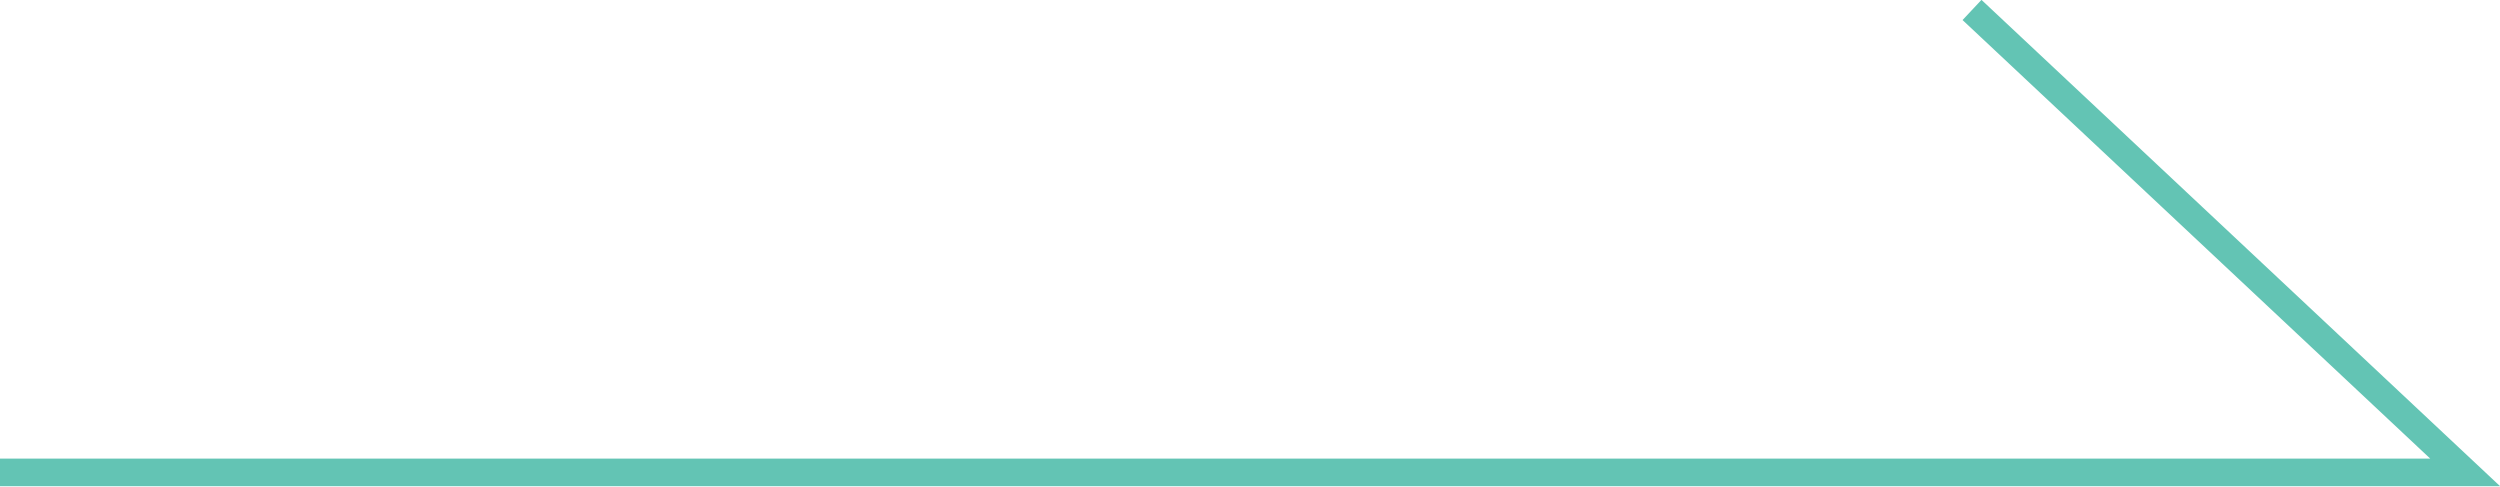
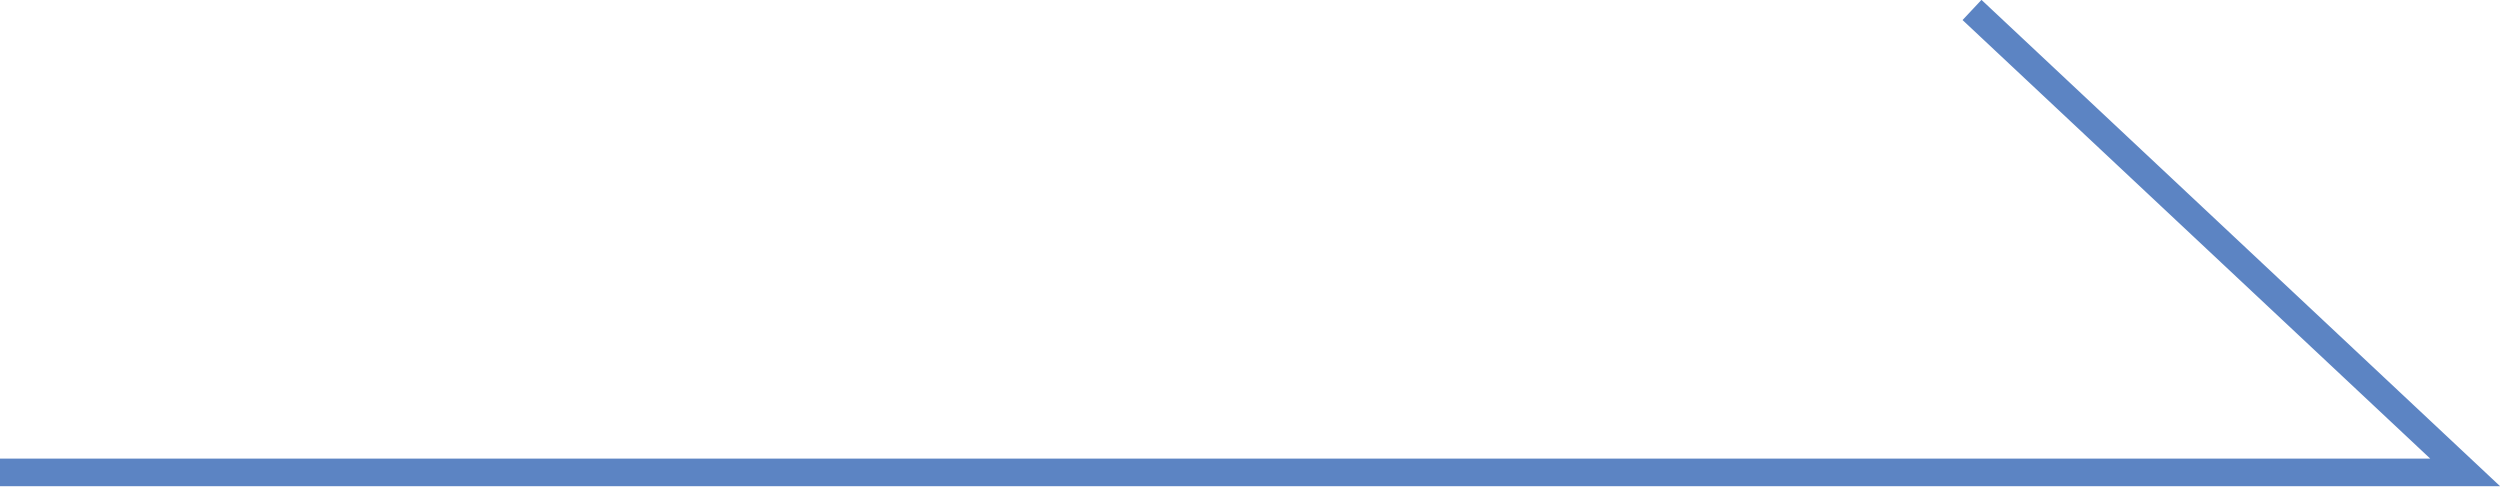
<svg xmlns="http://www.w3.org/2000/svg" viewBox="0 0 90.39 17.58">
  <defs>
-     <style>.cls-1{fill:none;stroke:#63c4b4;stroke-miterlimit:10;}</style>
+     <style>.cls-1{fill:none;stroke:#5c84c3;stroke-miterlimit:10;}</style>
  </defs>
  <g id="Layer_2" data-name="Layer 2">
    <g id="Product_Details" data-name="Product Details">
      <polyline class="cls-1" points="0 17.08 89.13 17.08 71.3 0.36" />
    </g>
  </g>
</svg>
